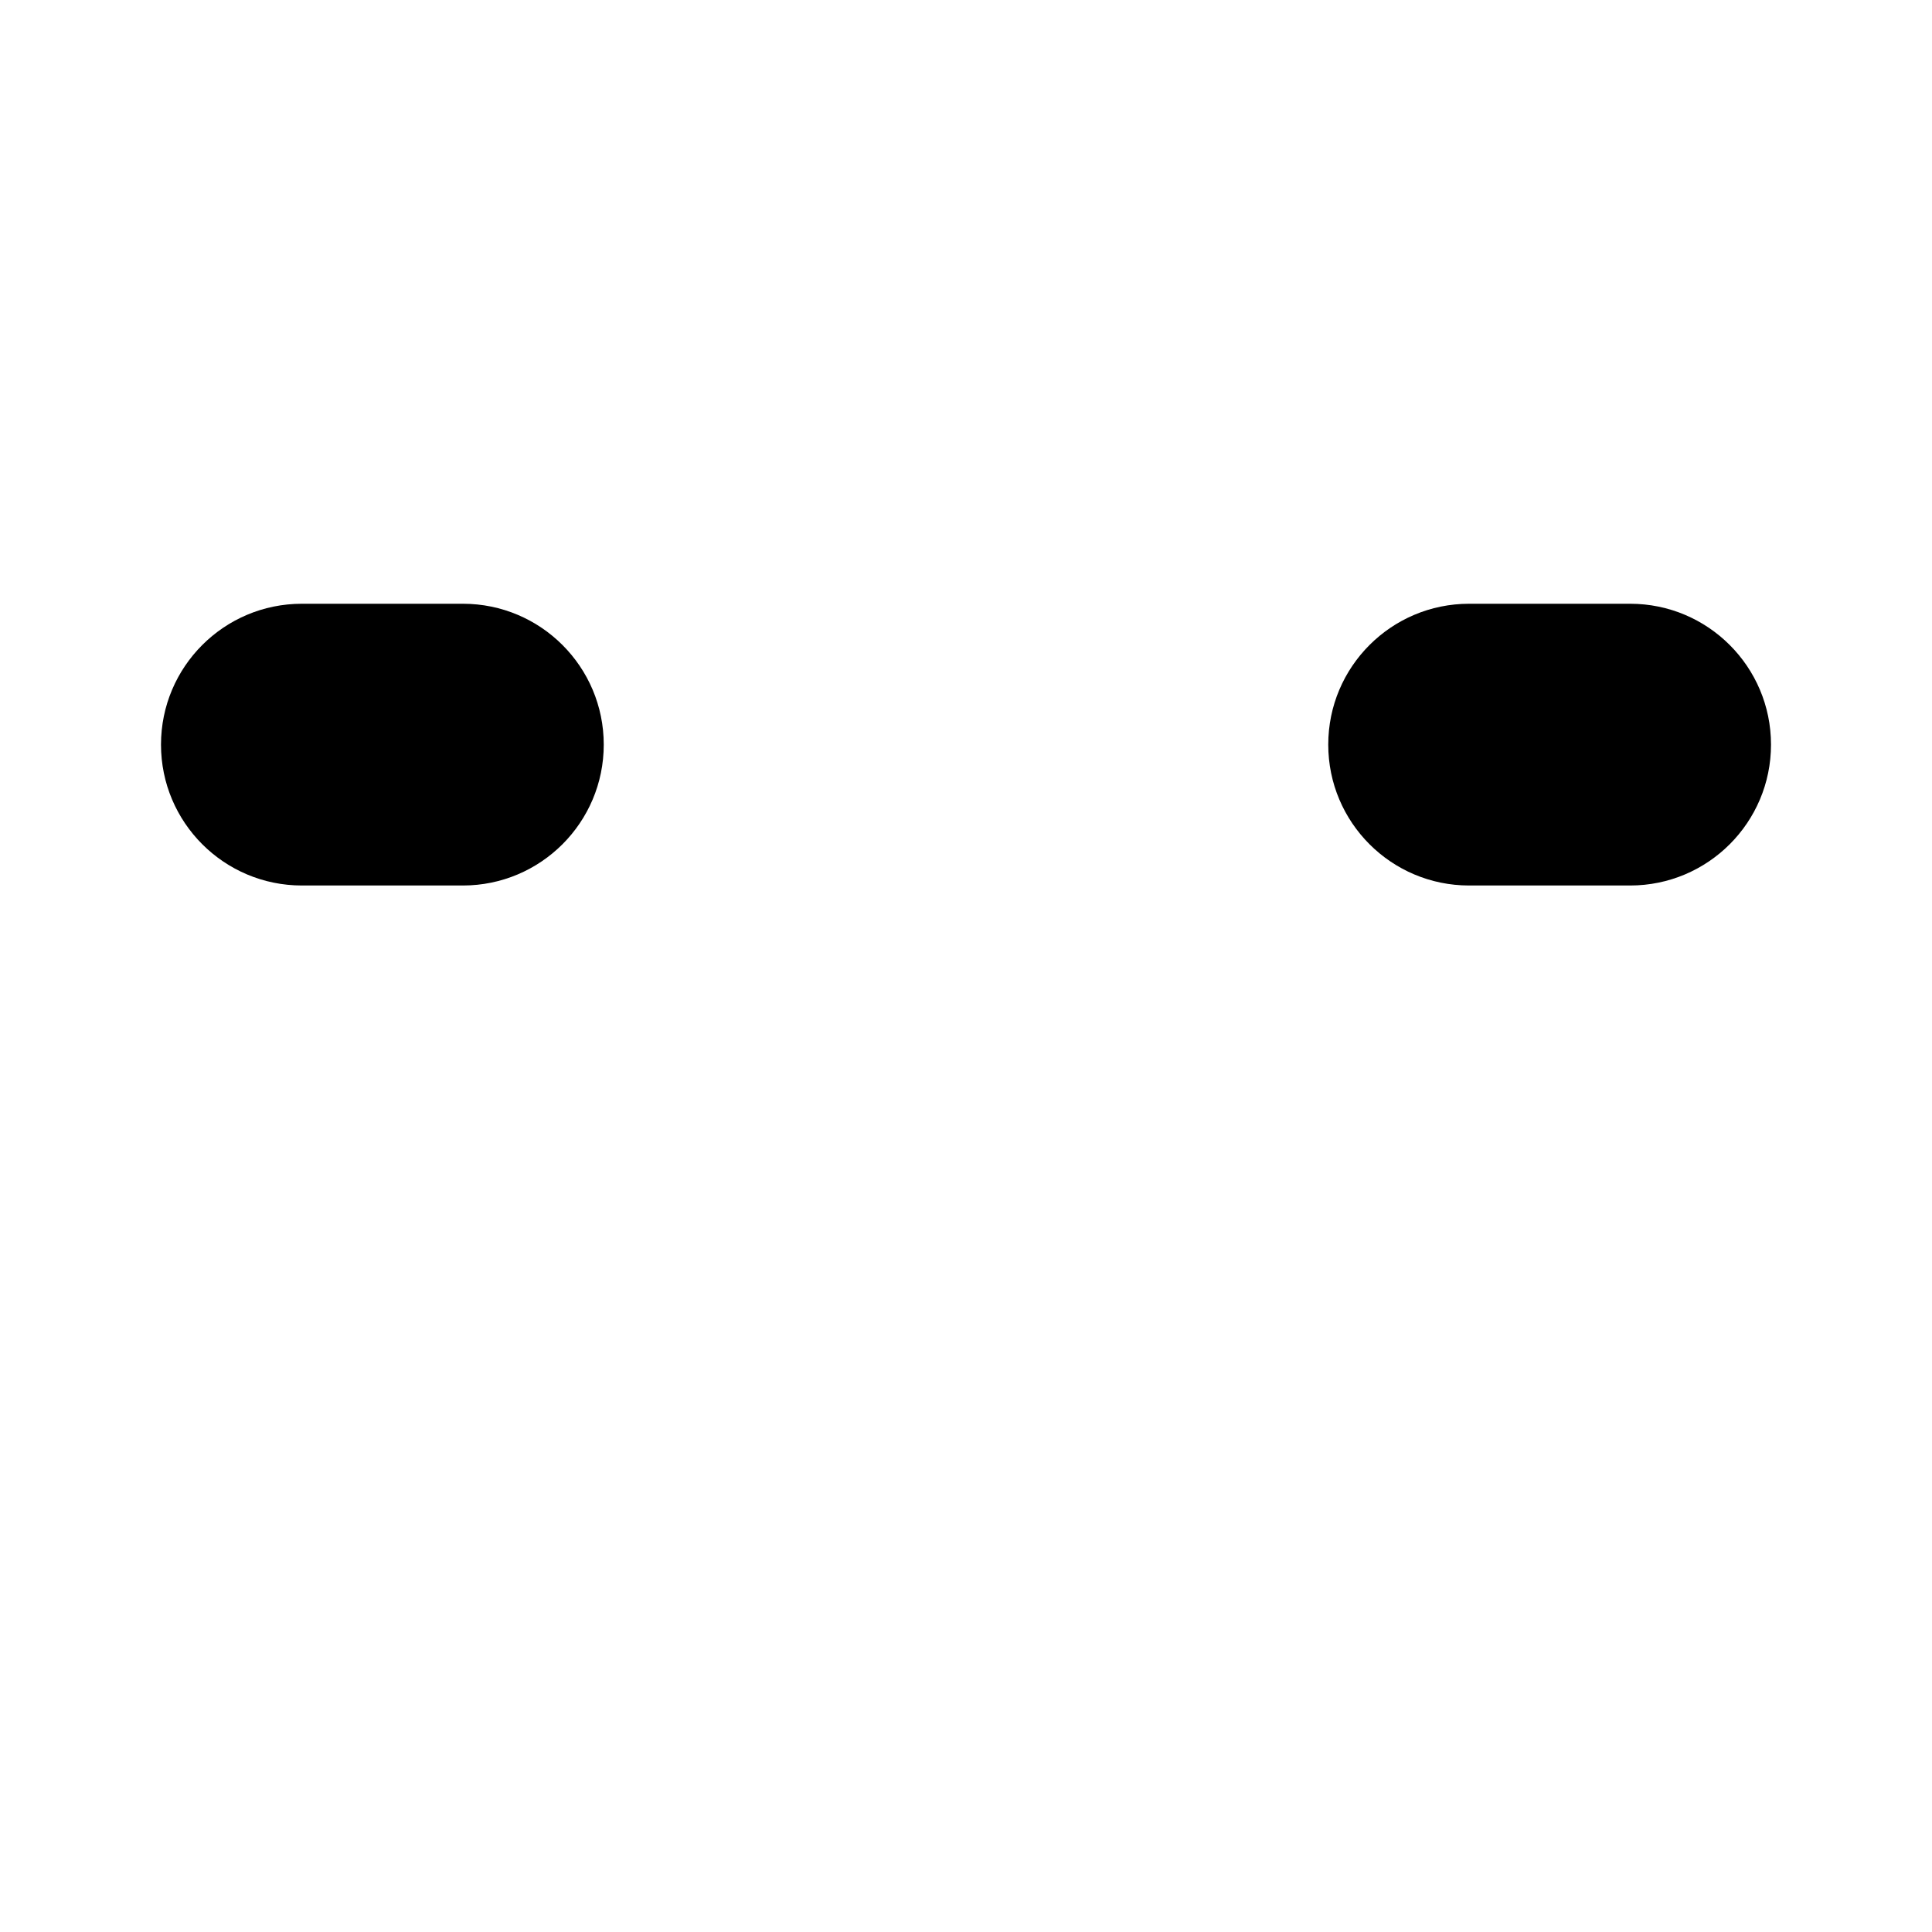
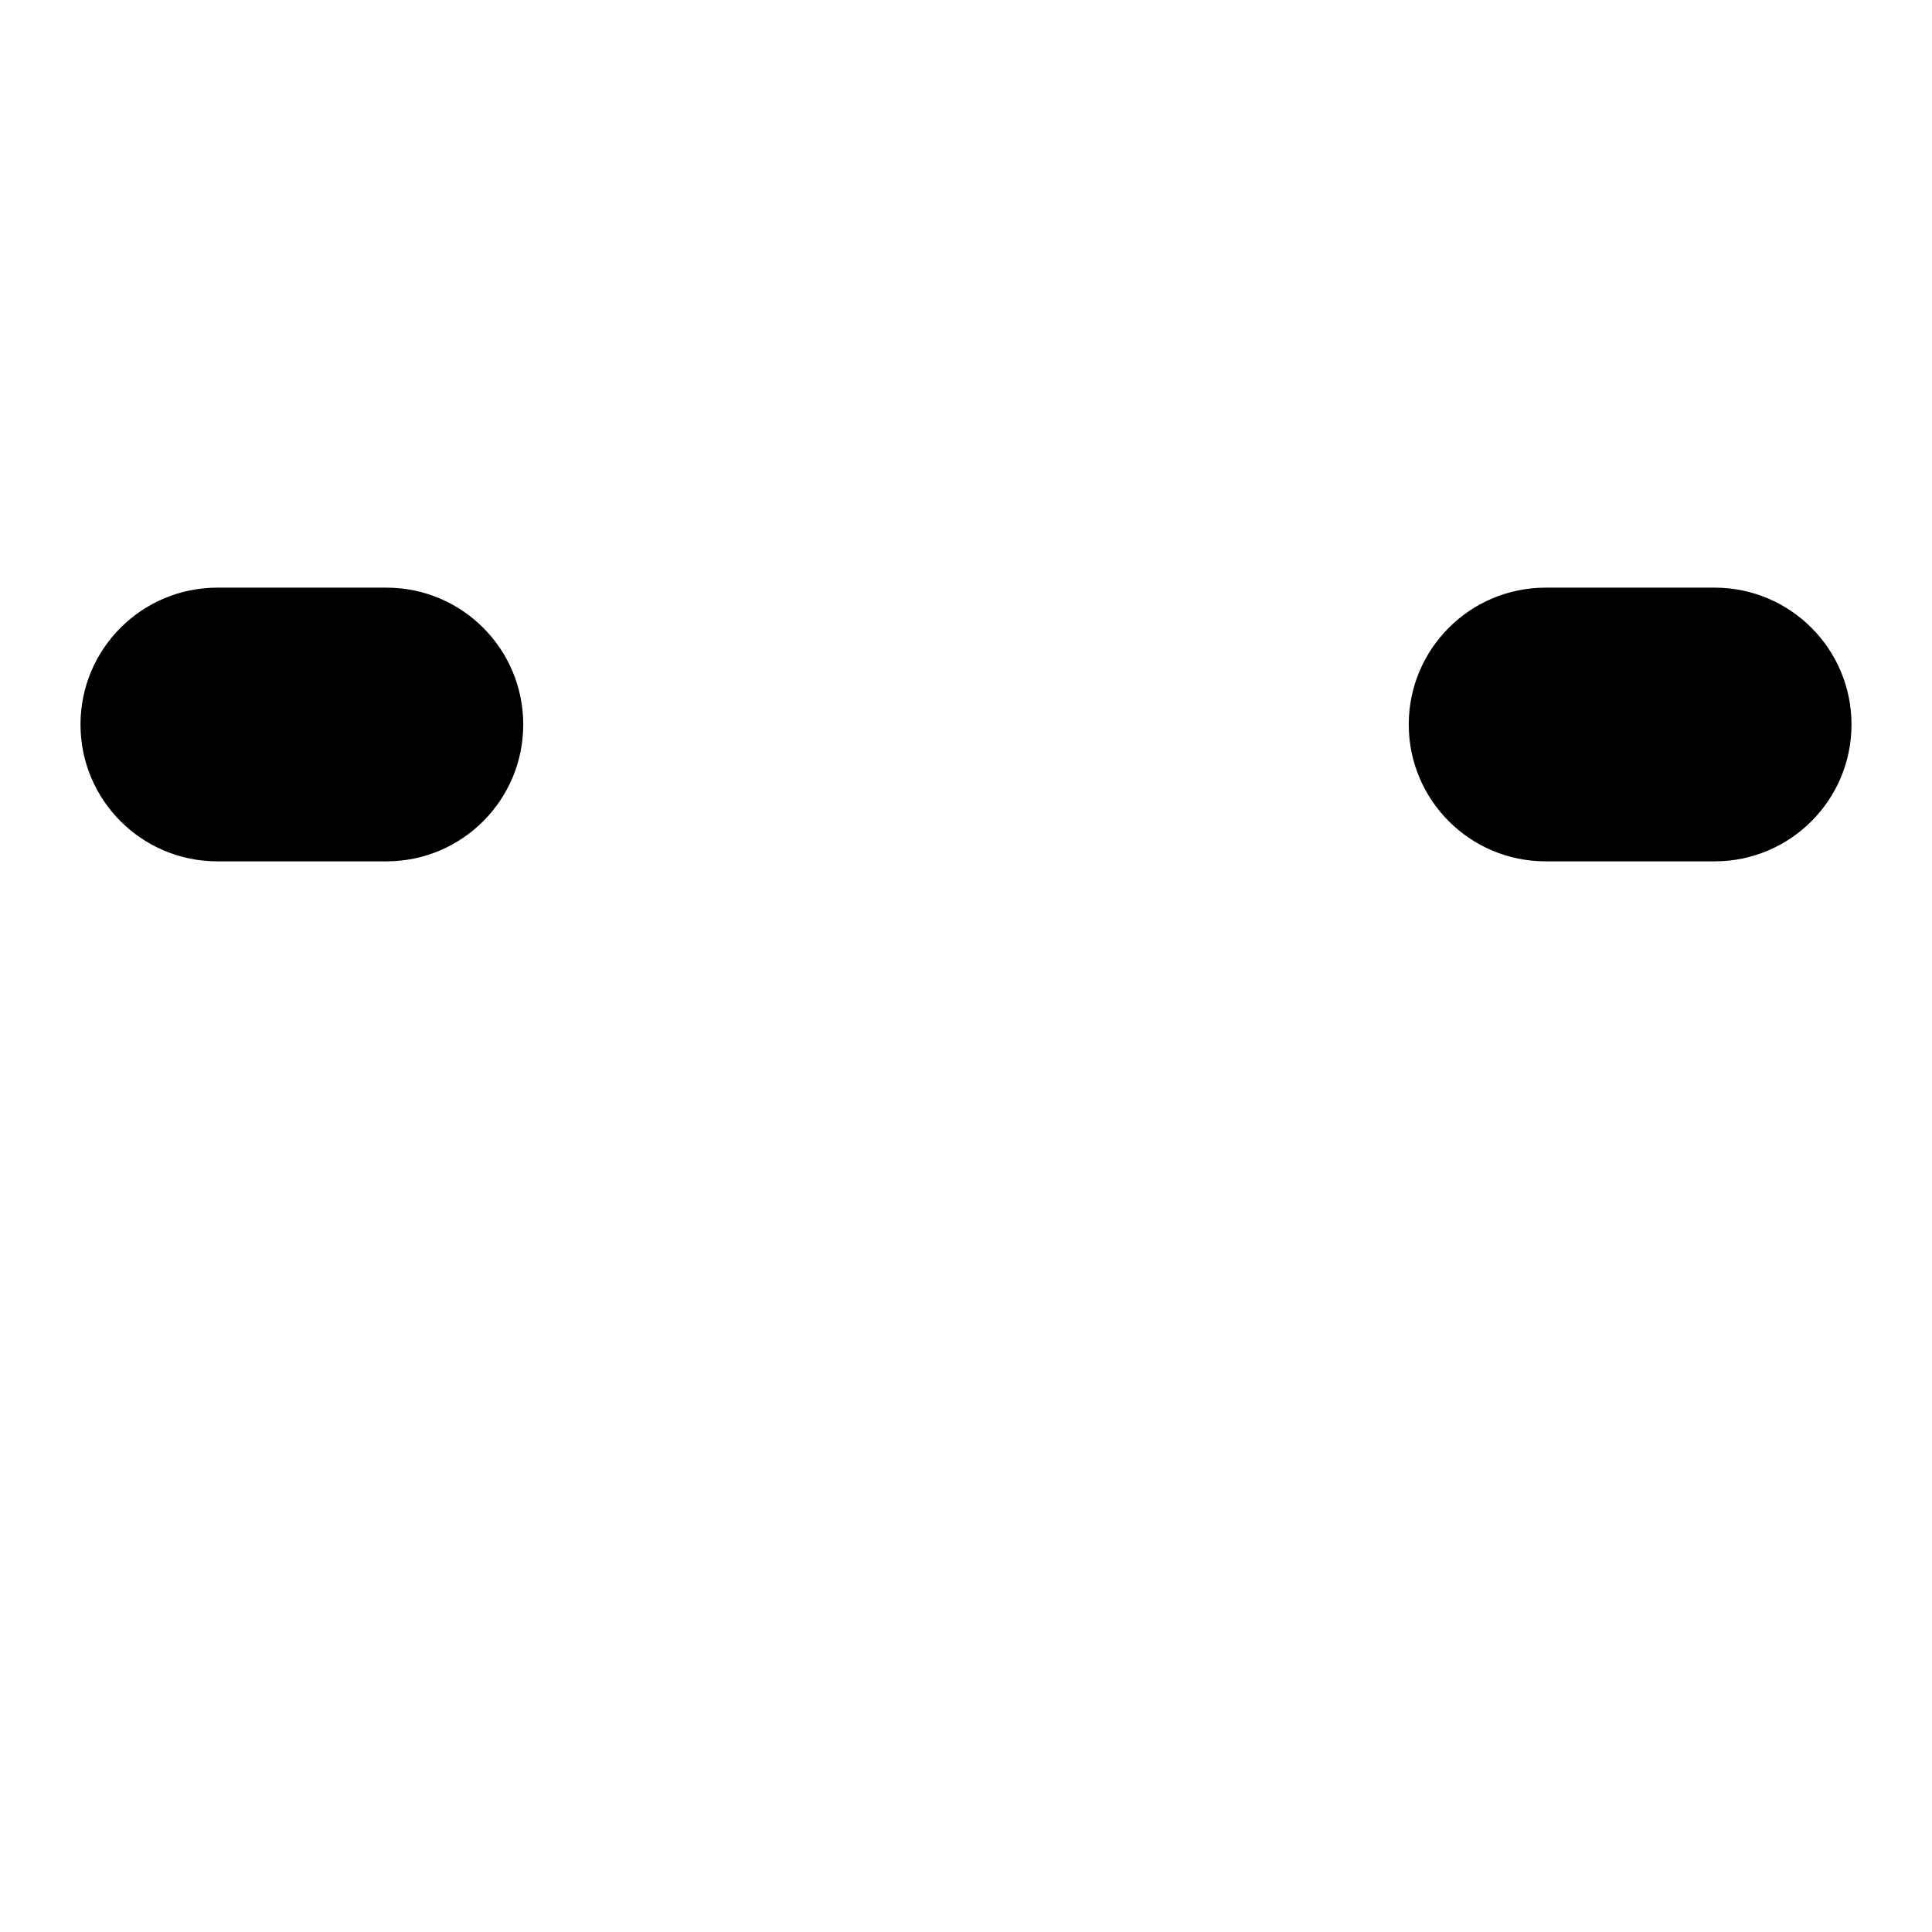
<svg xmlns="http://www.w3.org/2000/svg" viewBox="0 0 24 24" width="24" height="24">
-   <path d="M3.75 7.5H5.75A1.75 1.75 0 0 1 7.5 9.25V9.25A1.75 1.75 0 0 1 5.75 11.0H3.75A1.75 1.75 0 0 1 2 9.25V9.25A1.75 1.75 0 0 1 3.75 7.5Z" fill="#000000" />
-   <path d="M18.25 7.5H20.25A1.75 1.75 0 0 1 22.0 9.25V9.25A1.75 1.75 0 0 1 20.25 11.0H18.25A1.75 1.75 0 0 1 16.5 9.25V9.25A1.75 1.75 0 0 1 18.25 7.5Z" fill="#000000" />
+   <path d="M2.7 7.3H4.8A1.7 1.7 0 0 1 6.5 9.0V9.0A1.7 1.7 0 0 1 4.8 10.7H2.7A1.7 1.7 0 0 1 1 9.0V9.0A1.7 1.7 0 0 1 2.7 7.3Z" fill="#000000" />
+   <path d="M19.2 7.3H21.3A1.7 1.7 0 0 1 23.0 9.0V9.0A1.7 1.7 0 0 1 21.3 10.7H19.2A1.7 1.7 0 0 1 17.5 9.0V9.0A1.7 1.7 0 0 1 19.2 7.3Z" fill="#000000" />
</svg>
